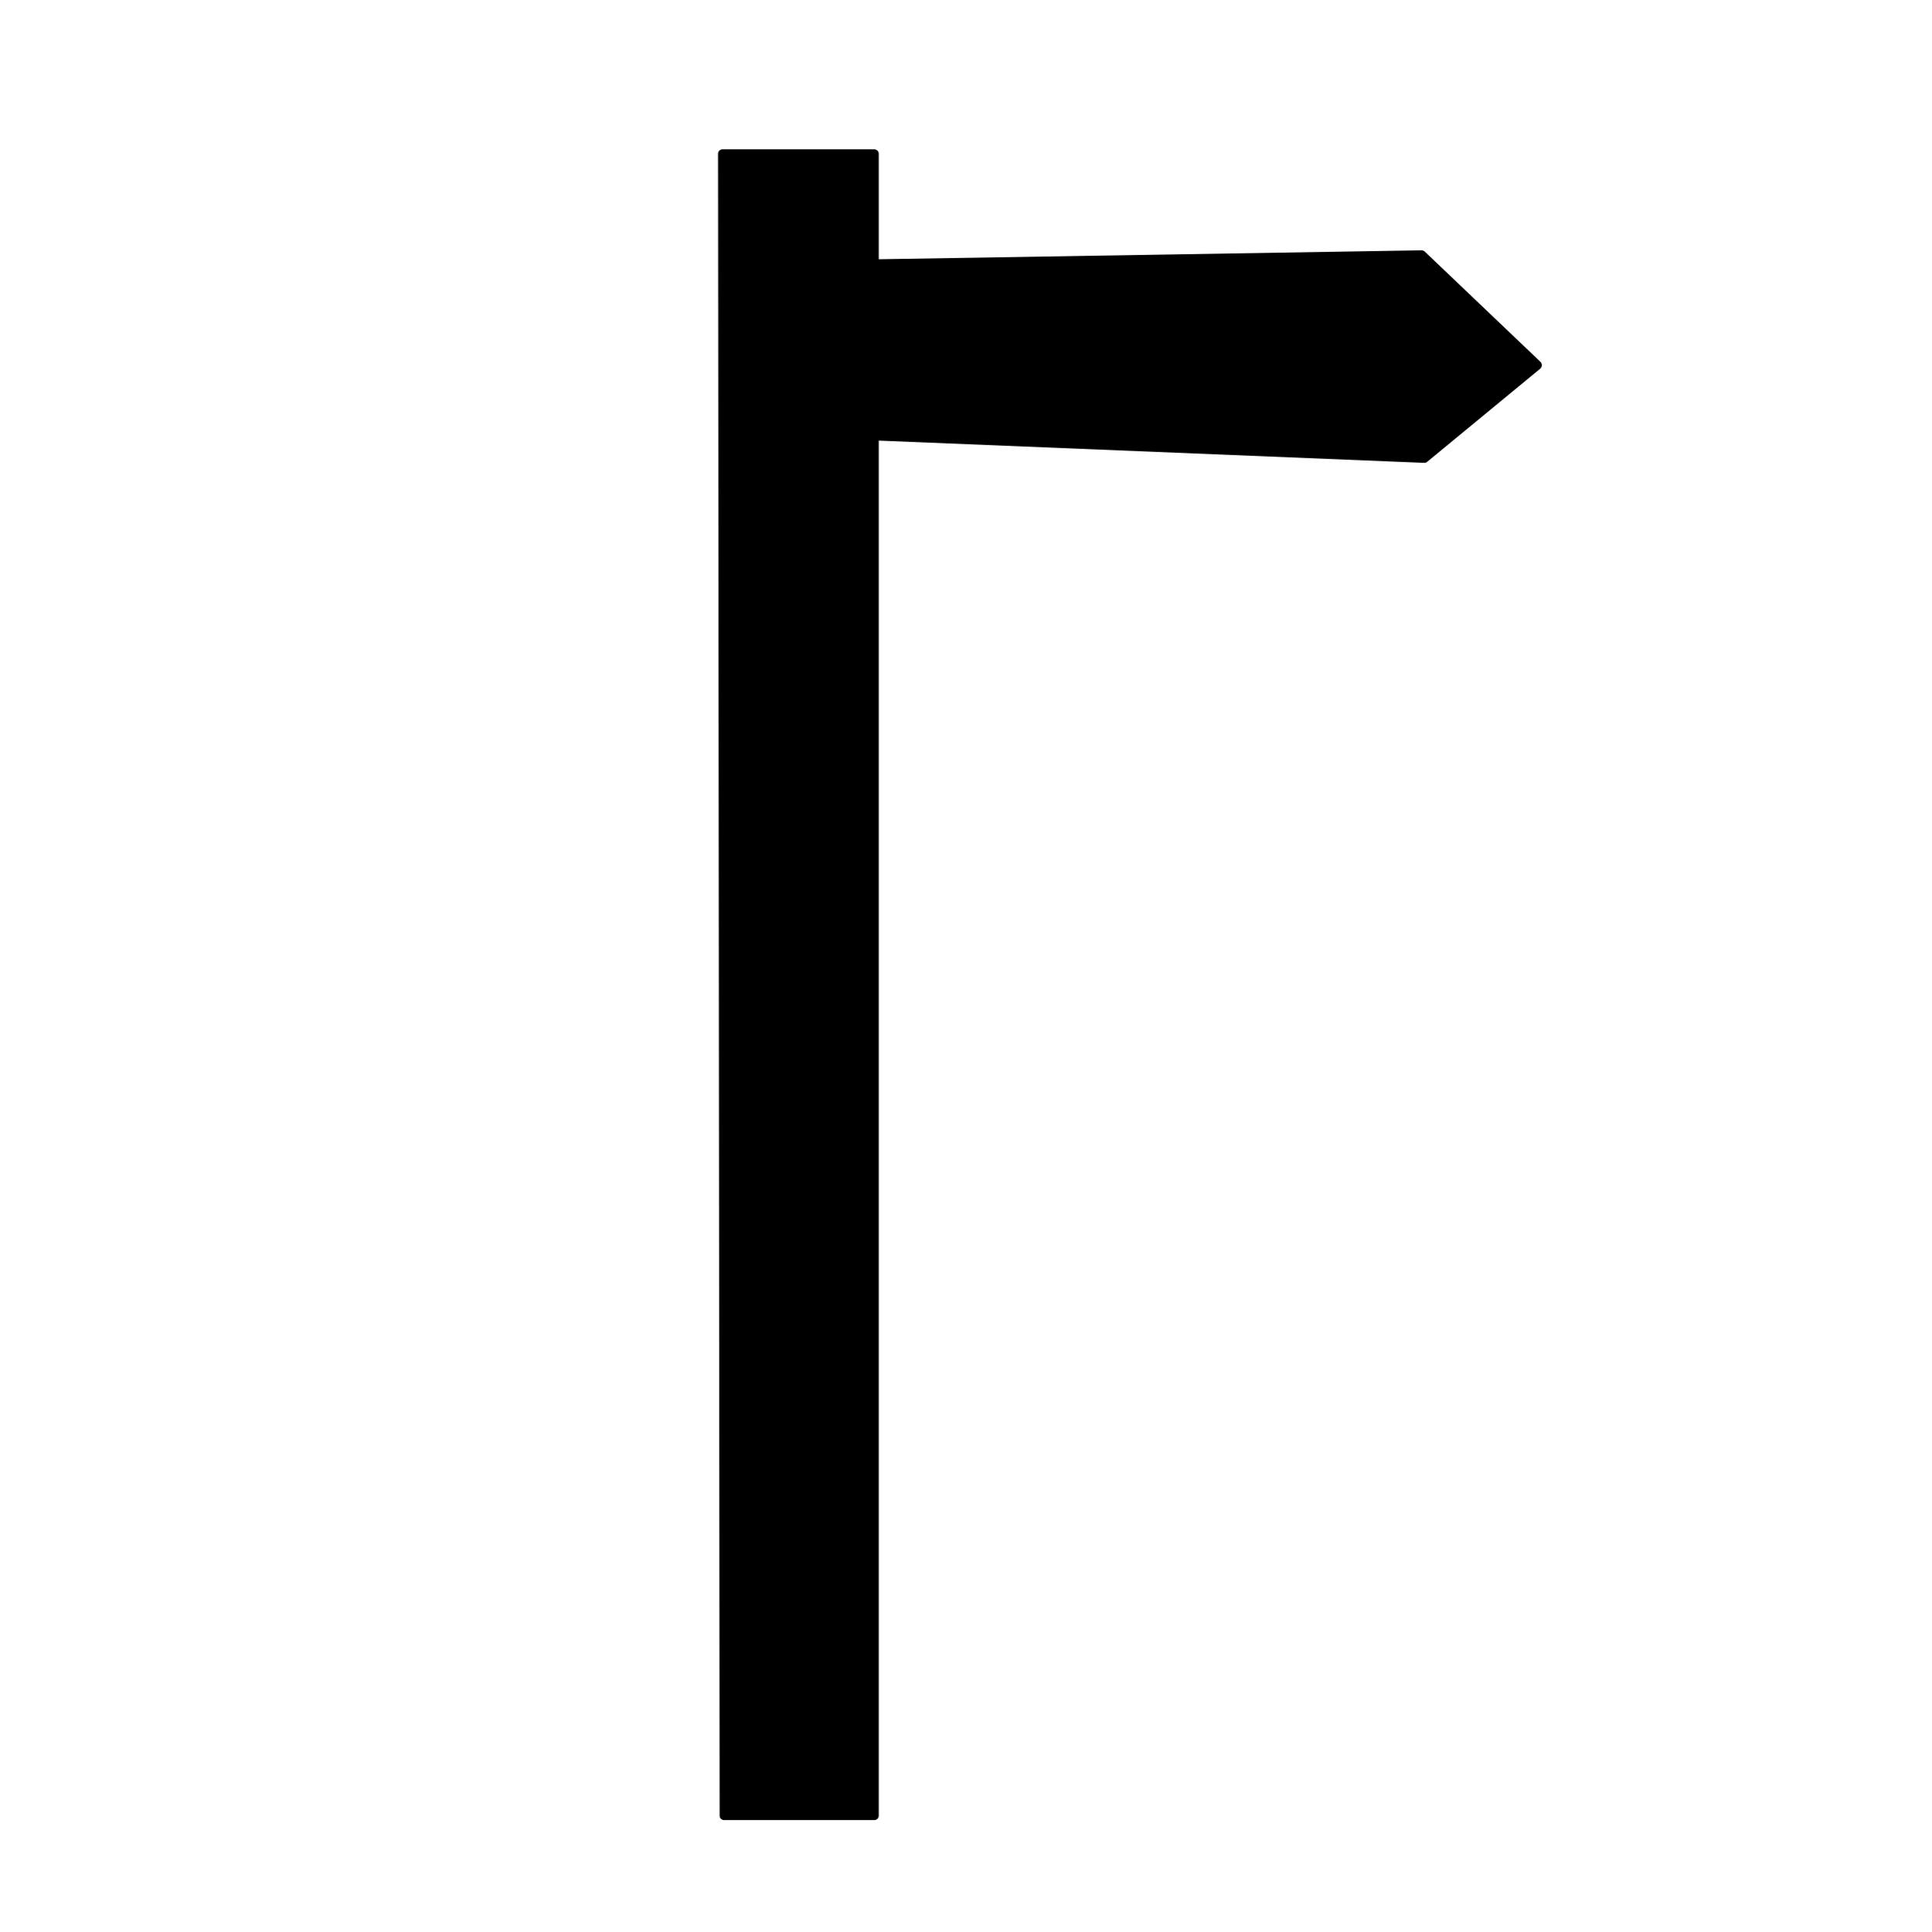
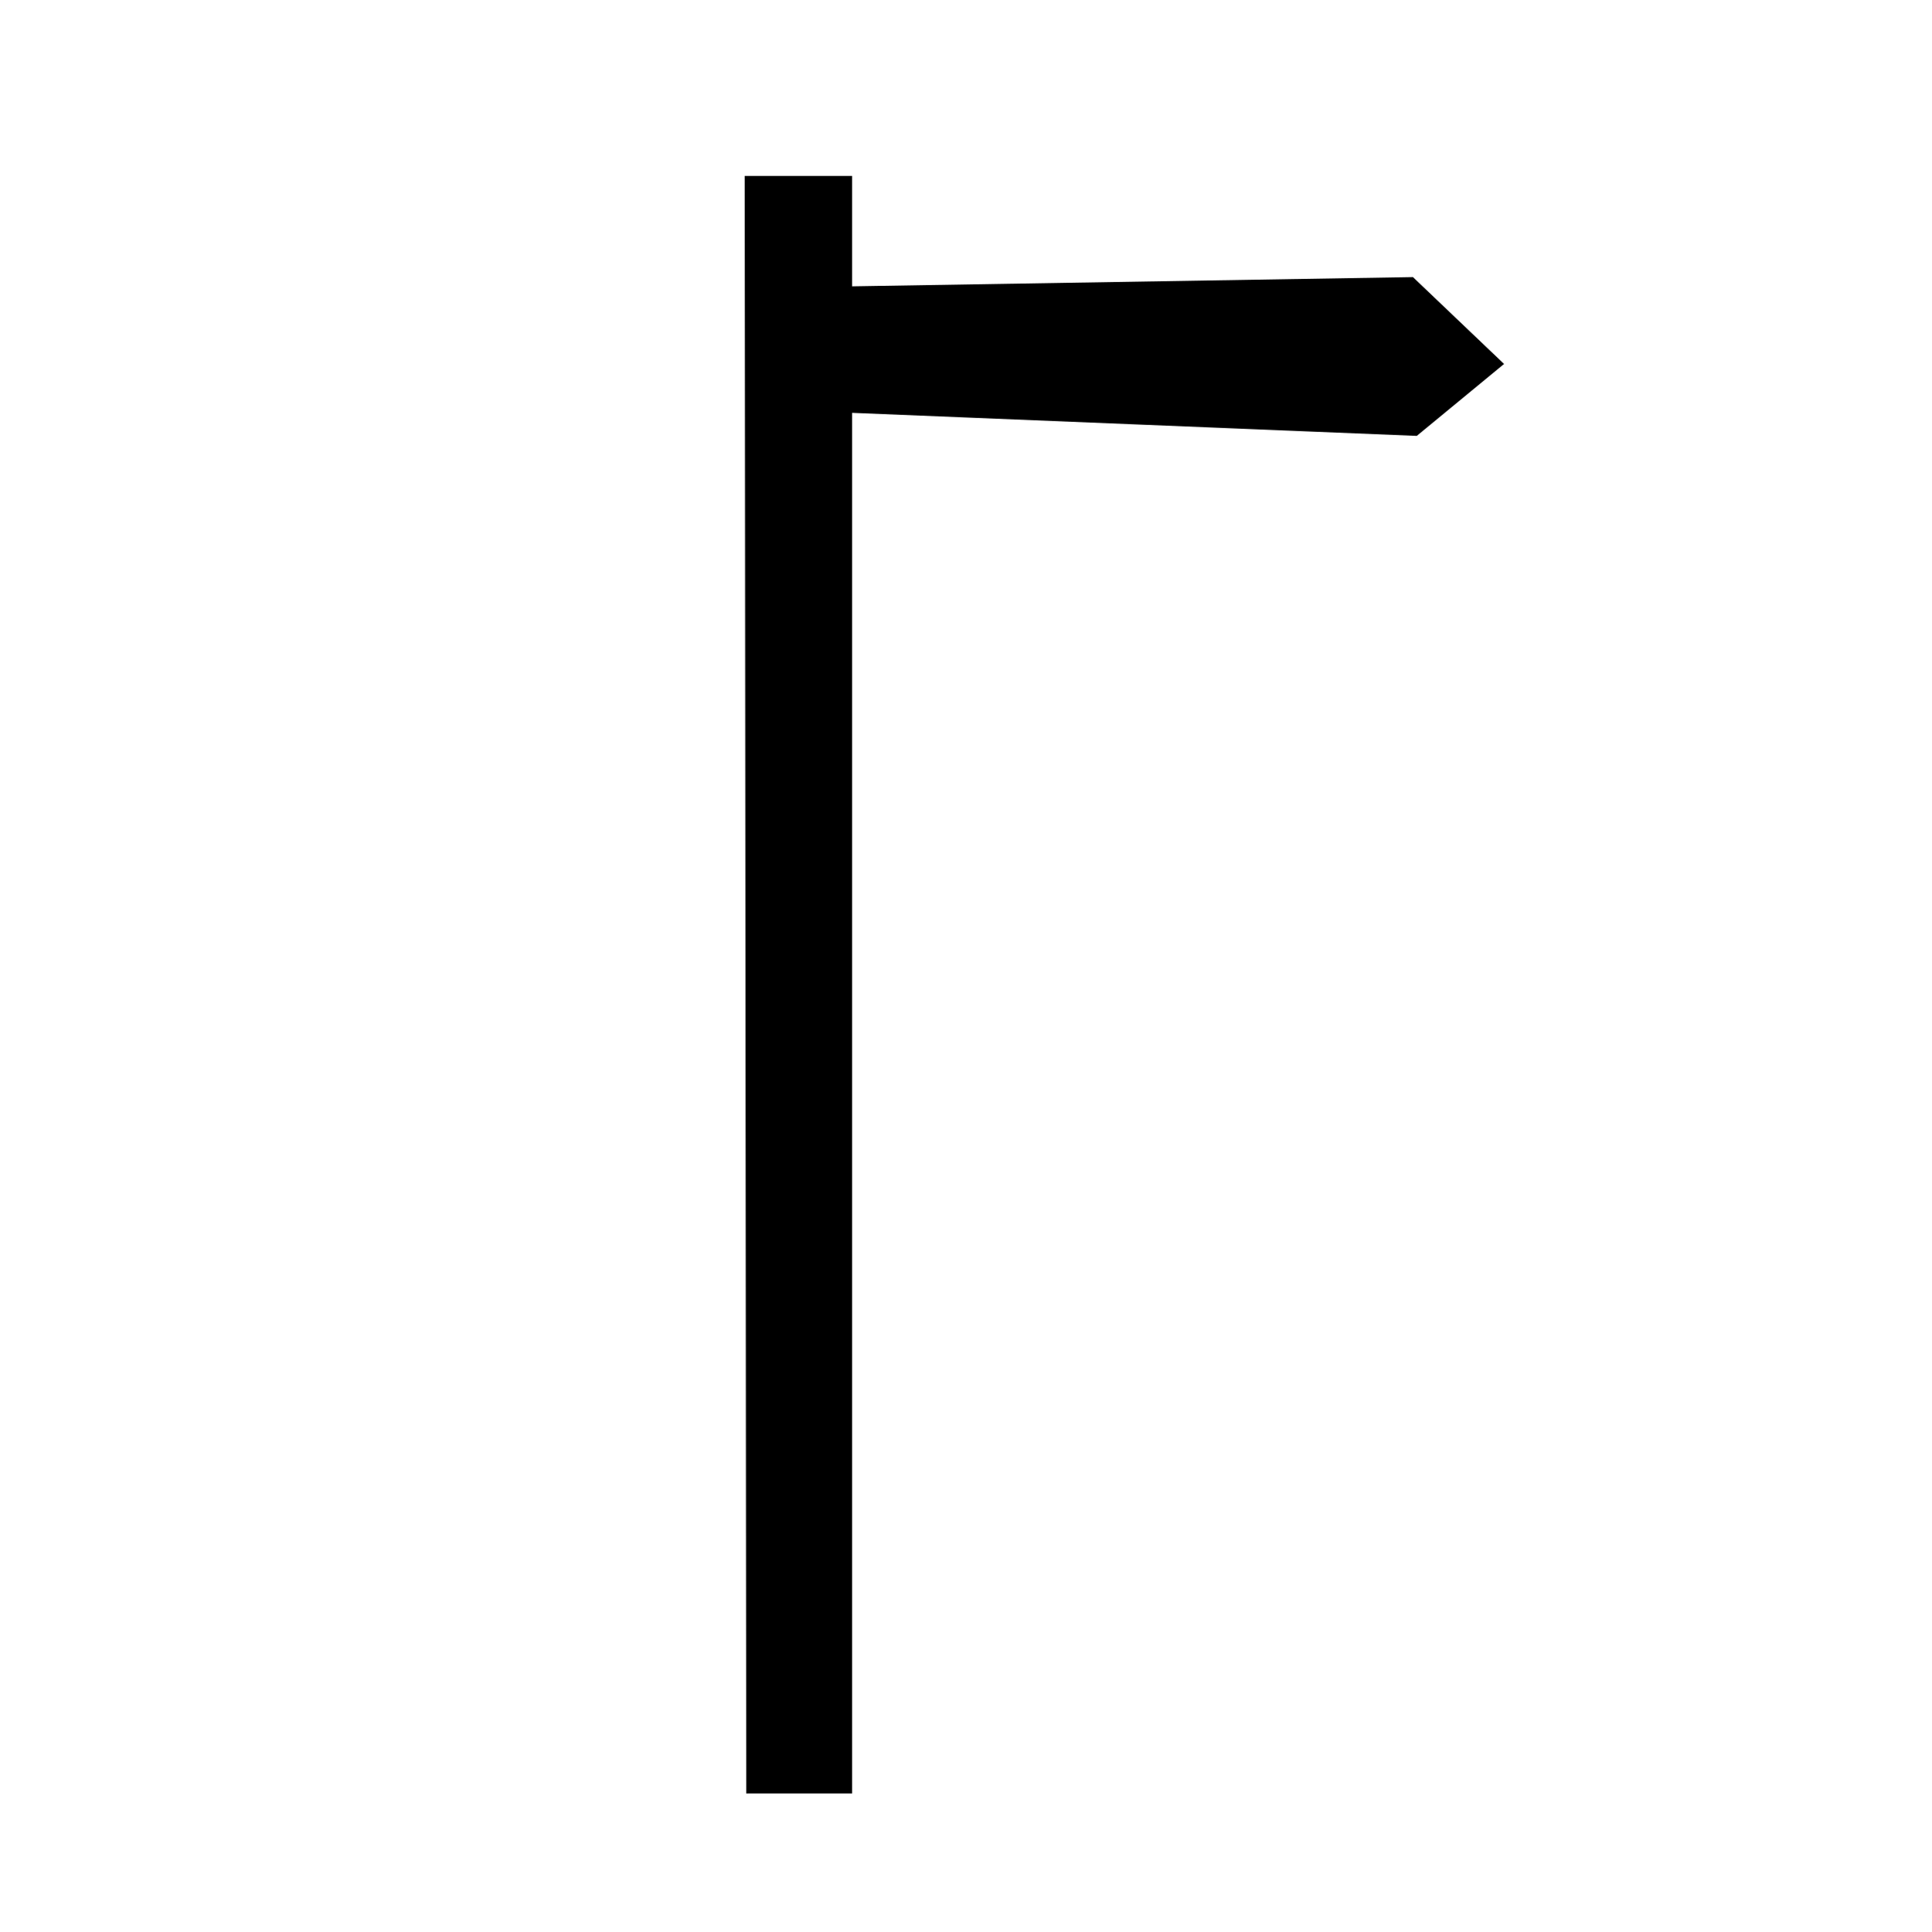
<svg xmlns="http://www.w3.org/2000/svg" enable-background="new 0 0 580 580" height="580" viewBox="0 0 580 580" width="580">
-   <path d="m468.144 102.857l-34.719-33.092c-1.786-1.703-4.171-2.612-6.641-2.595l-154.869 2.553v-23.534c0-5.163-4.186-9.349-9.349-9.349h-45.572c-2.481 0-4.86.986-6.614 2.741-1.753 1.755-2.737 4.135-2.735 6.616l.476 499.093c.005 5.16 4.189 9.34 9.349 9.34h45.096c5.163 0 9.349-4.186 9.349-9.349v-404.633l155.454 6.345c.129.005.256.008.384.008 2.177 0 4.292-.756 5.978-2.146l33.905-27.938c2.076-1.71 3.319-4.228 3.416-6.915.097-2.688-.961-5.289-2.908-7.145z" fill="rgba(0,0,0,1.0)" fill-opacity="1" stroke="rgba(255,255,255,1.0)" stroke-opacity="1" stroke-width="16.0" />
+   <path d="m468.144 102.857l-34.719-33.092c-1.786-1.703-4.171-2.612-6.641-2.595l-154.869 2.553v-23.534c0-5.163-4.186-9.349-9.349-9.349h-45.572c-2.481 0-4.86.986-6.614 2.741-1.753 1.755-2.737 4.135-2.735 6.616l.476 499.093c.005 5.16 4.189 9.34 9.349 9.34h45.096c5.163 0 9.349-4.186 9.349-9.349v-404.633l155.454 6.345c.129.005.256.008.384.008 2.177 0 4.292-.756 5.978-2.146l33.905-27.938c2.076-1.71 3.319-4.228 3.416-6.915.097-2.688-.961-5.289-2.908-7.145z" fill="rgba(0,0,0,1.0)" fill-opacity="1" stroke="rgba(255,255,255,1.0)" stroke-opacity="1" stroke-width="32.0" />
</svg>
